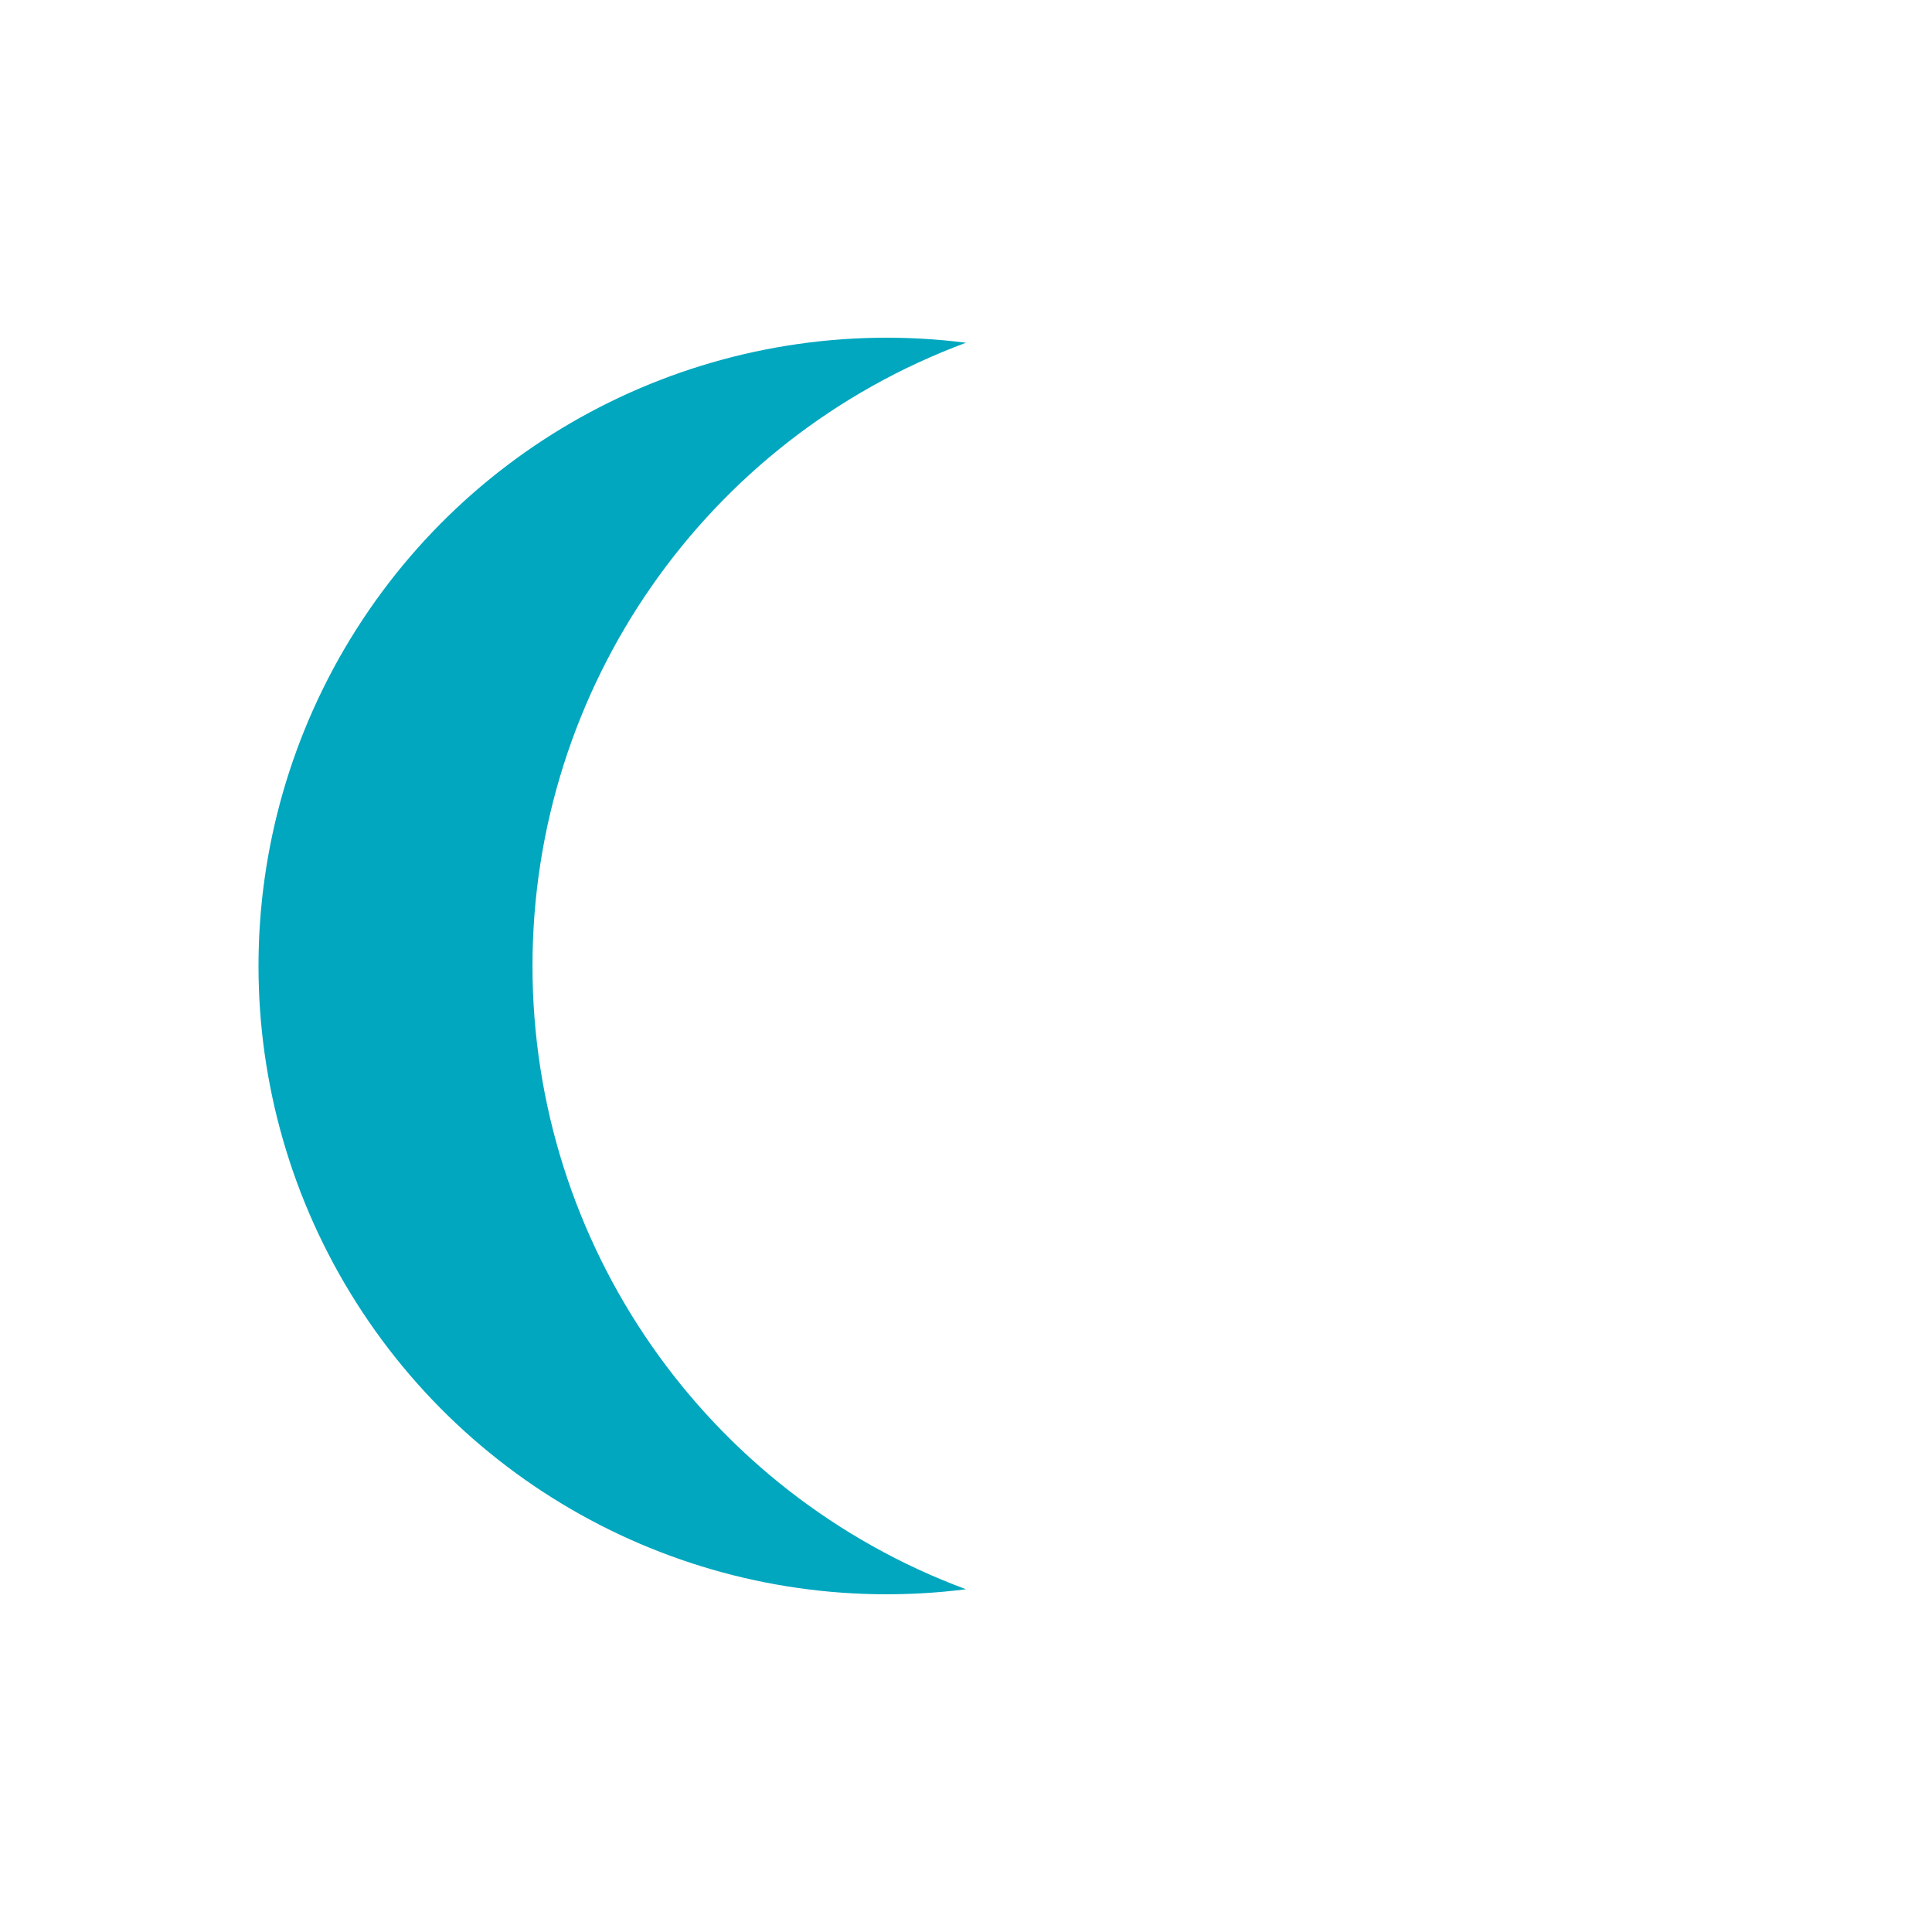
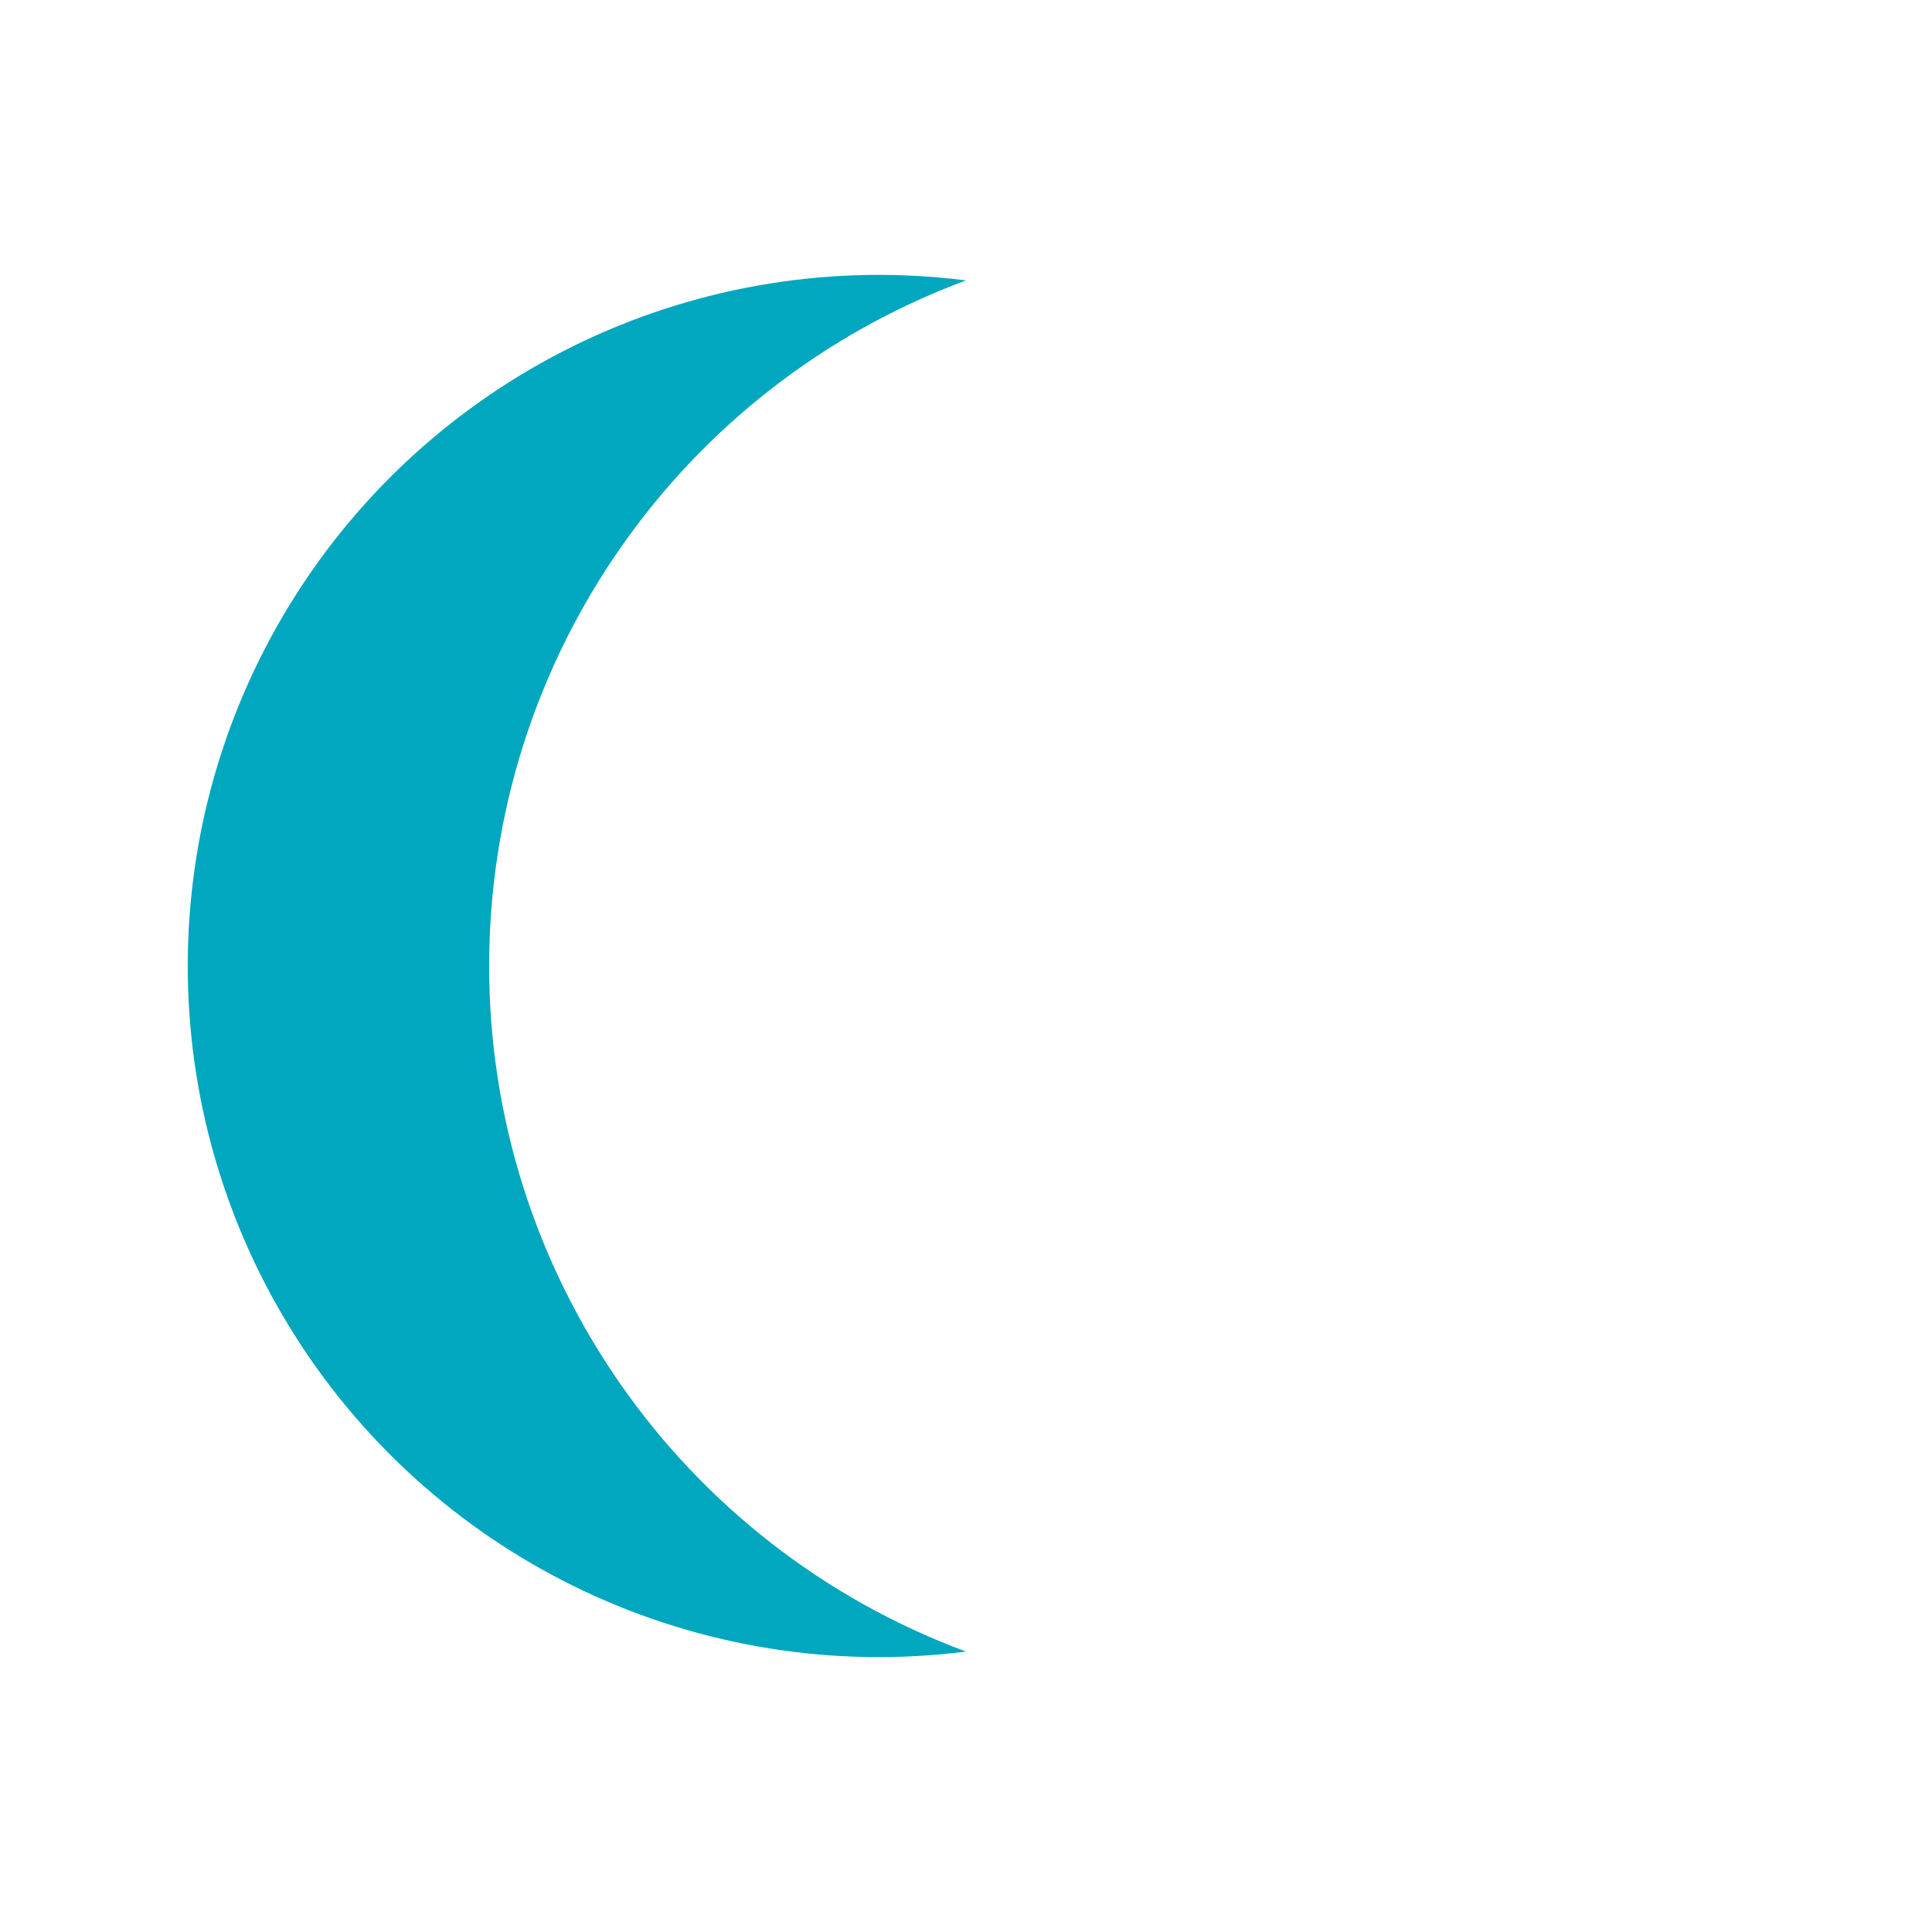
<svg xmlns="http://www.w3.org/2000/svg" width="1024" height="1024" viewBox="0 0 1024 1024">
-   <g transform="translate(62 62) scale(3)">
+   <g transform="translate(17 17) scale(3.3)">
    <path fill="#00A7BE" d="M150 39.886 A111 111 0 1 0 150 260.114 A117.451 117.451 0 0 1 150 39.886 Z" />
  </g>
</svg>
